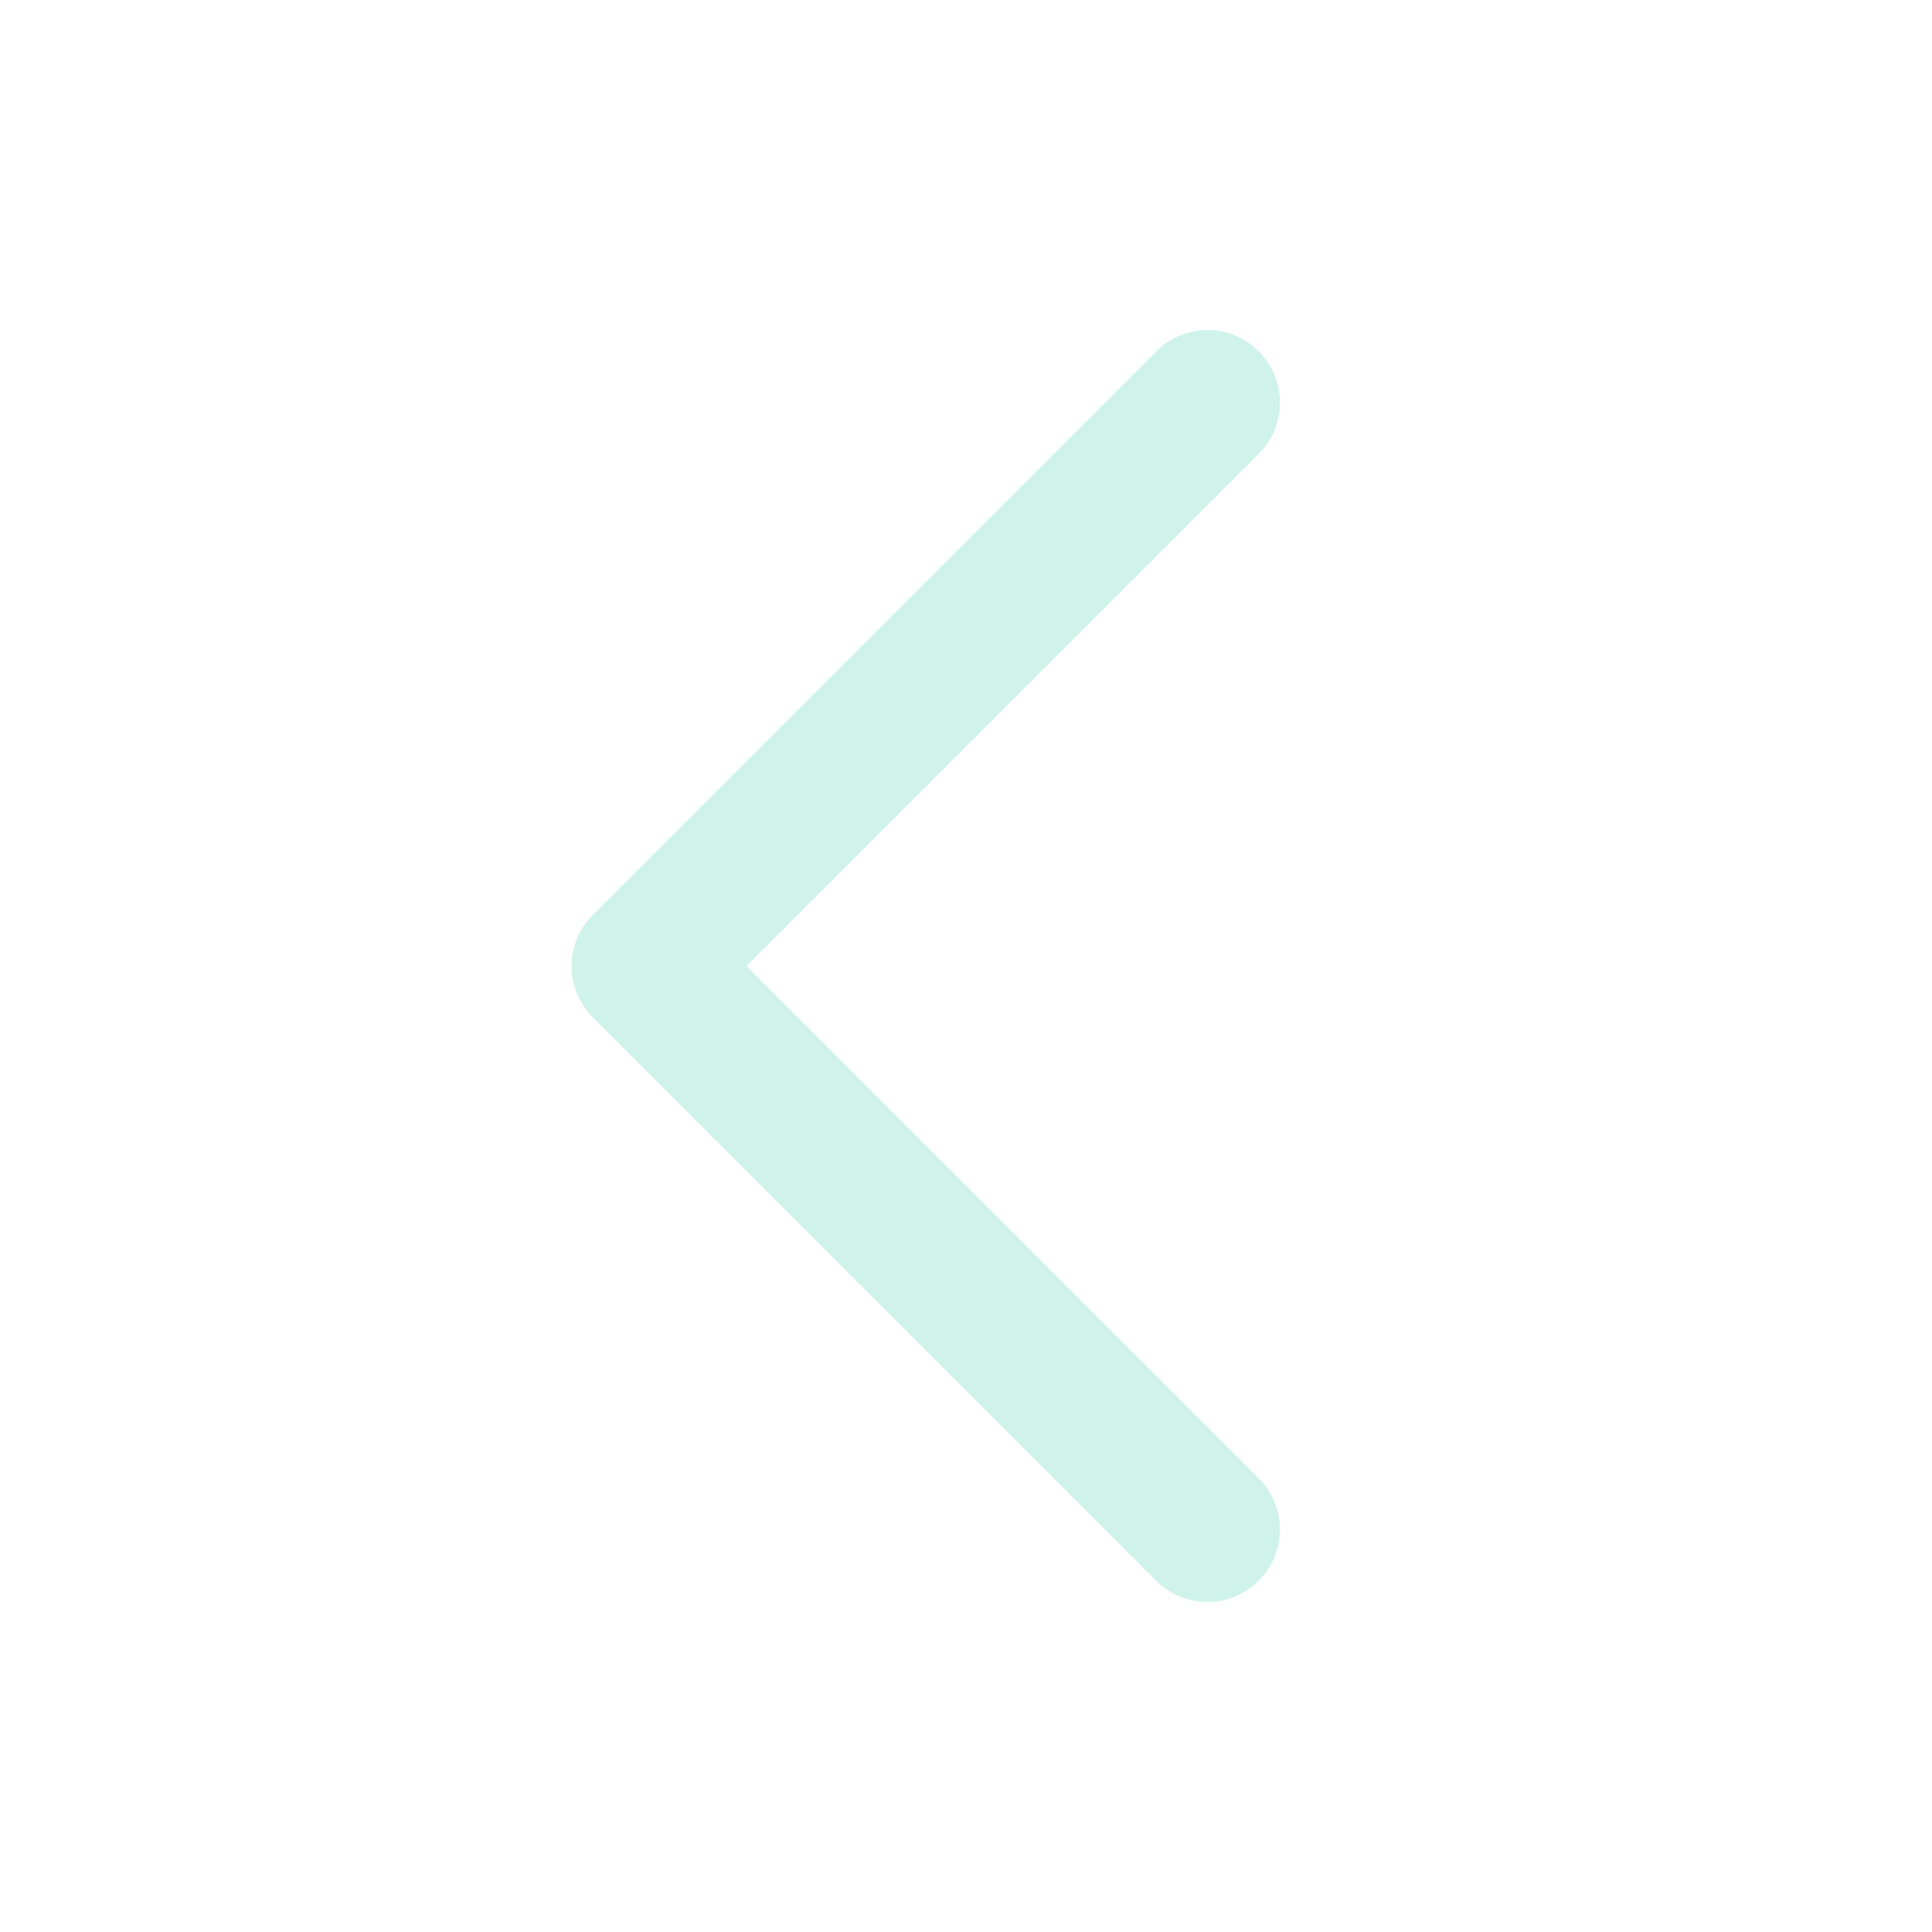
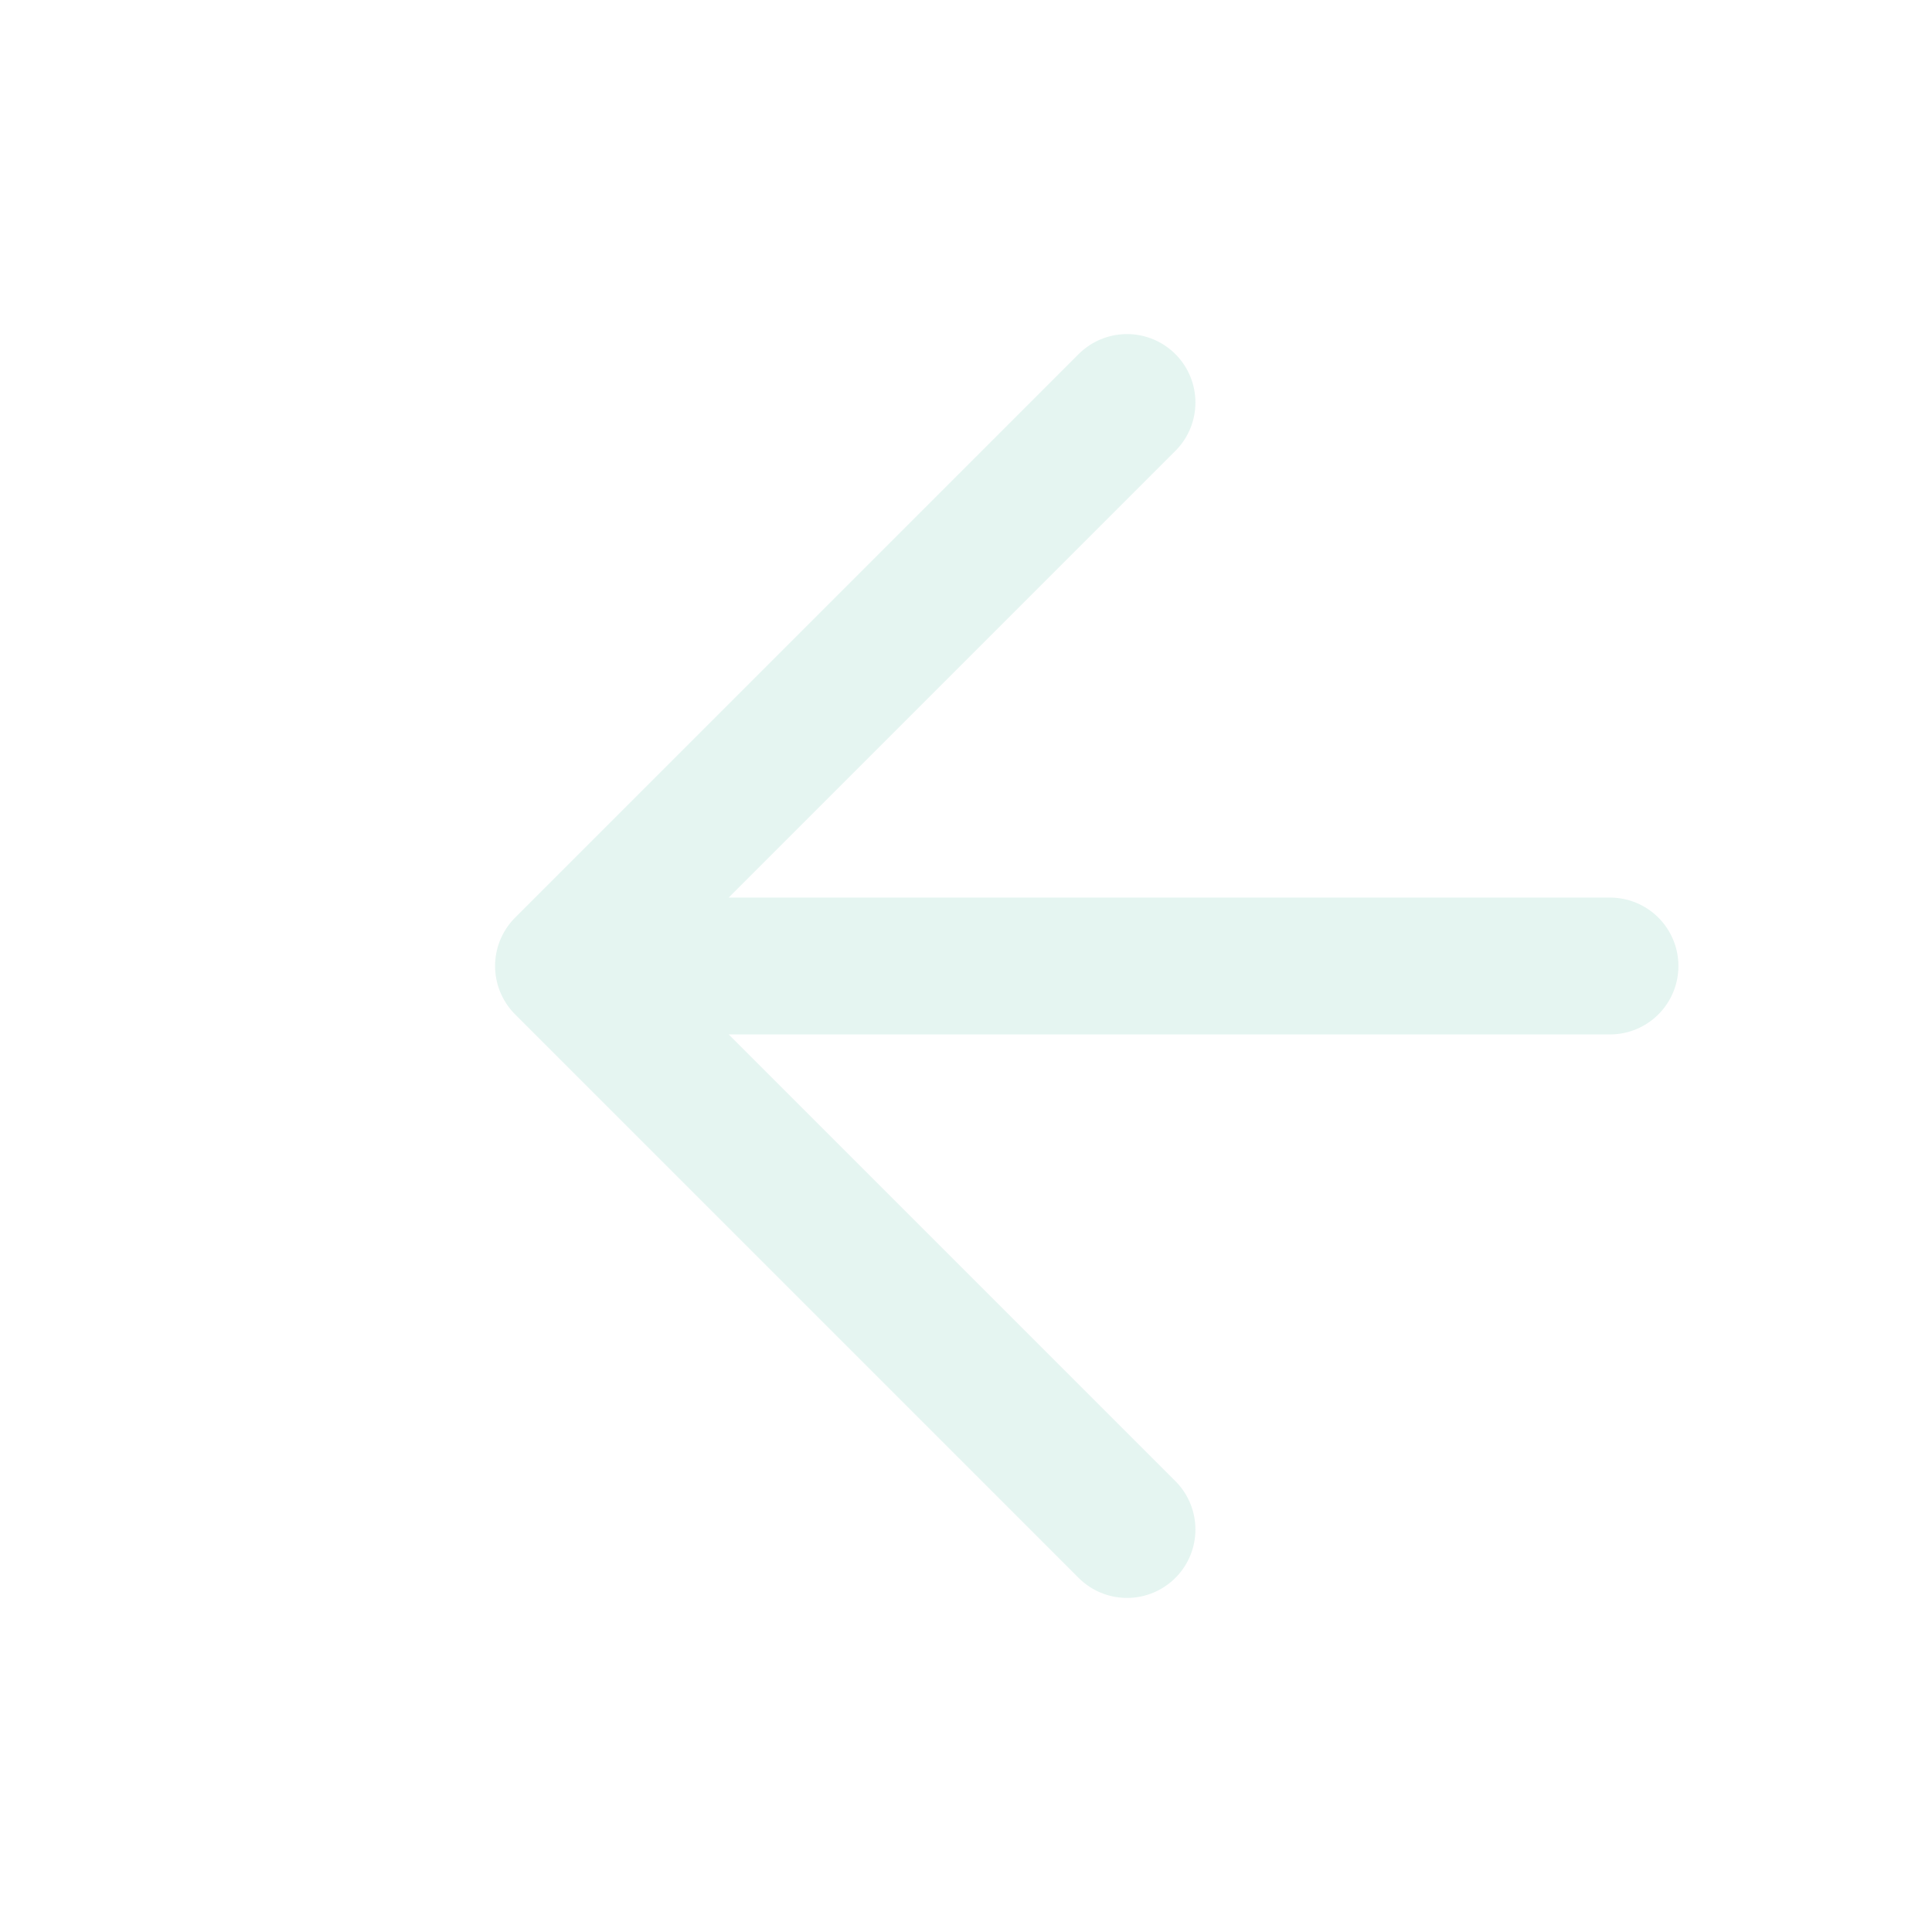
- <svg xmlns="http://www.w3.org/2000/svg" width="24" height="24" viewBox="0 0 24 24" fill="none" stroke="#d0f3e9" stroke-width="1.8" stroke-linecap="round" stroke-linejoin="round">
-   <path d="m15 5-7 7 7 7" />
+ <svg xmlns="http://www.w3.org/2000/svg" width="24" height="24" viewBox="0 0 24 24" fill="none" stroke="#e5f5f1" stroke-width="1.7" stroke-linecap="round" stroke-linejoin="round">
+   <path d="m14 5-7 7 7 7M7 12h13" />
</svg>
